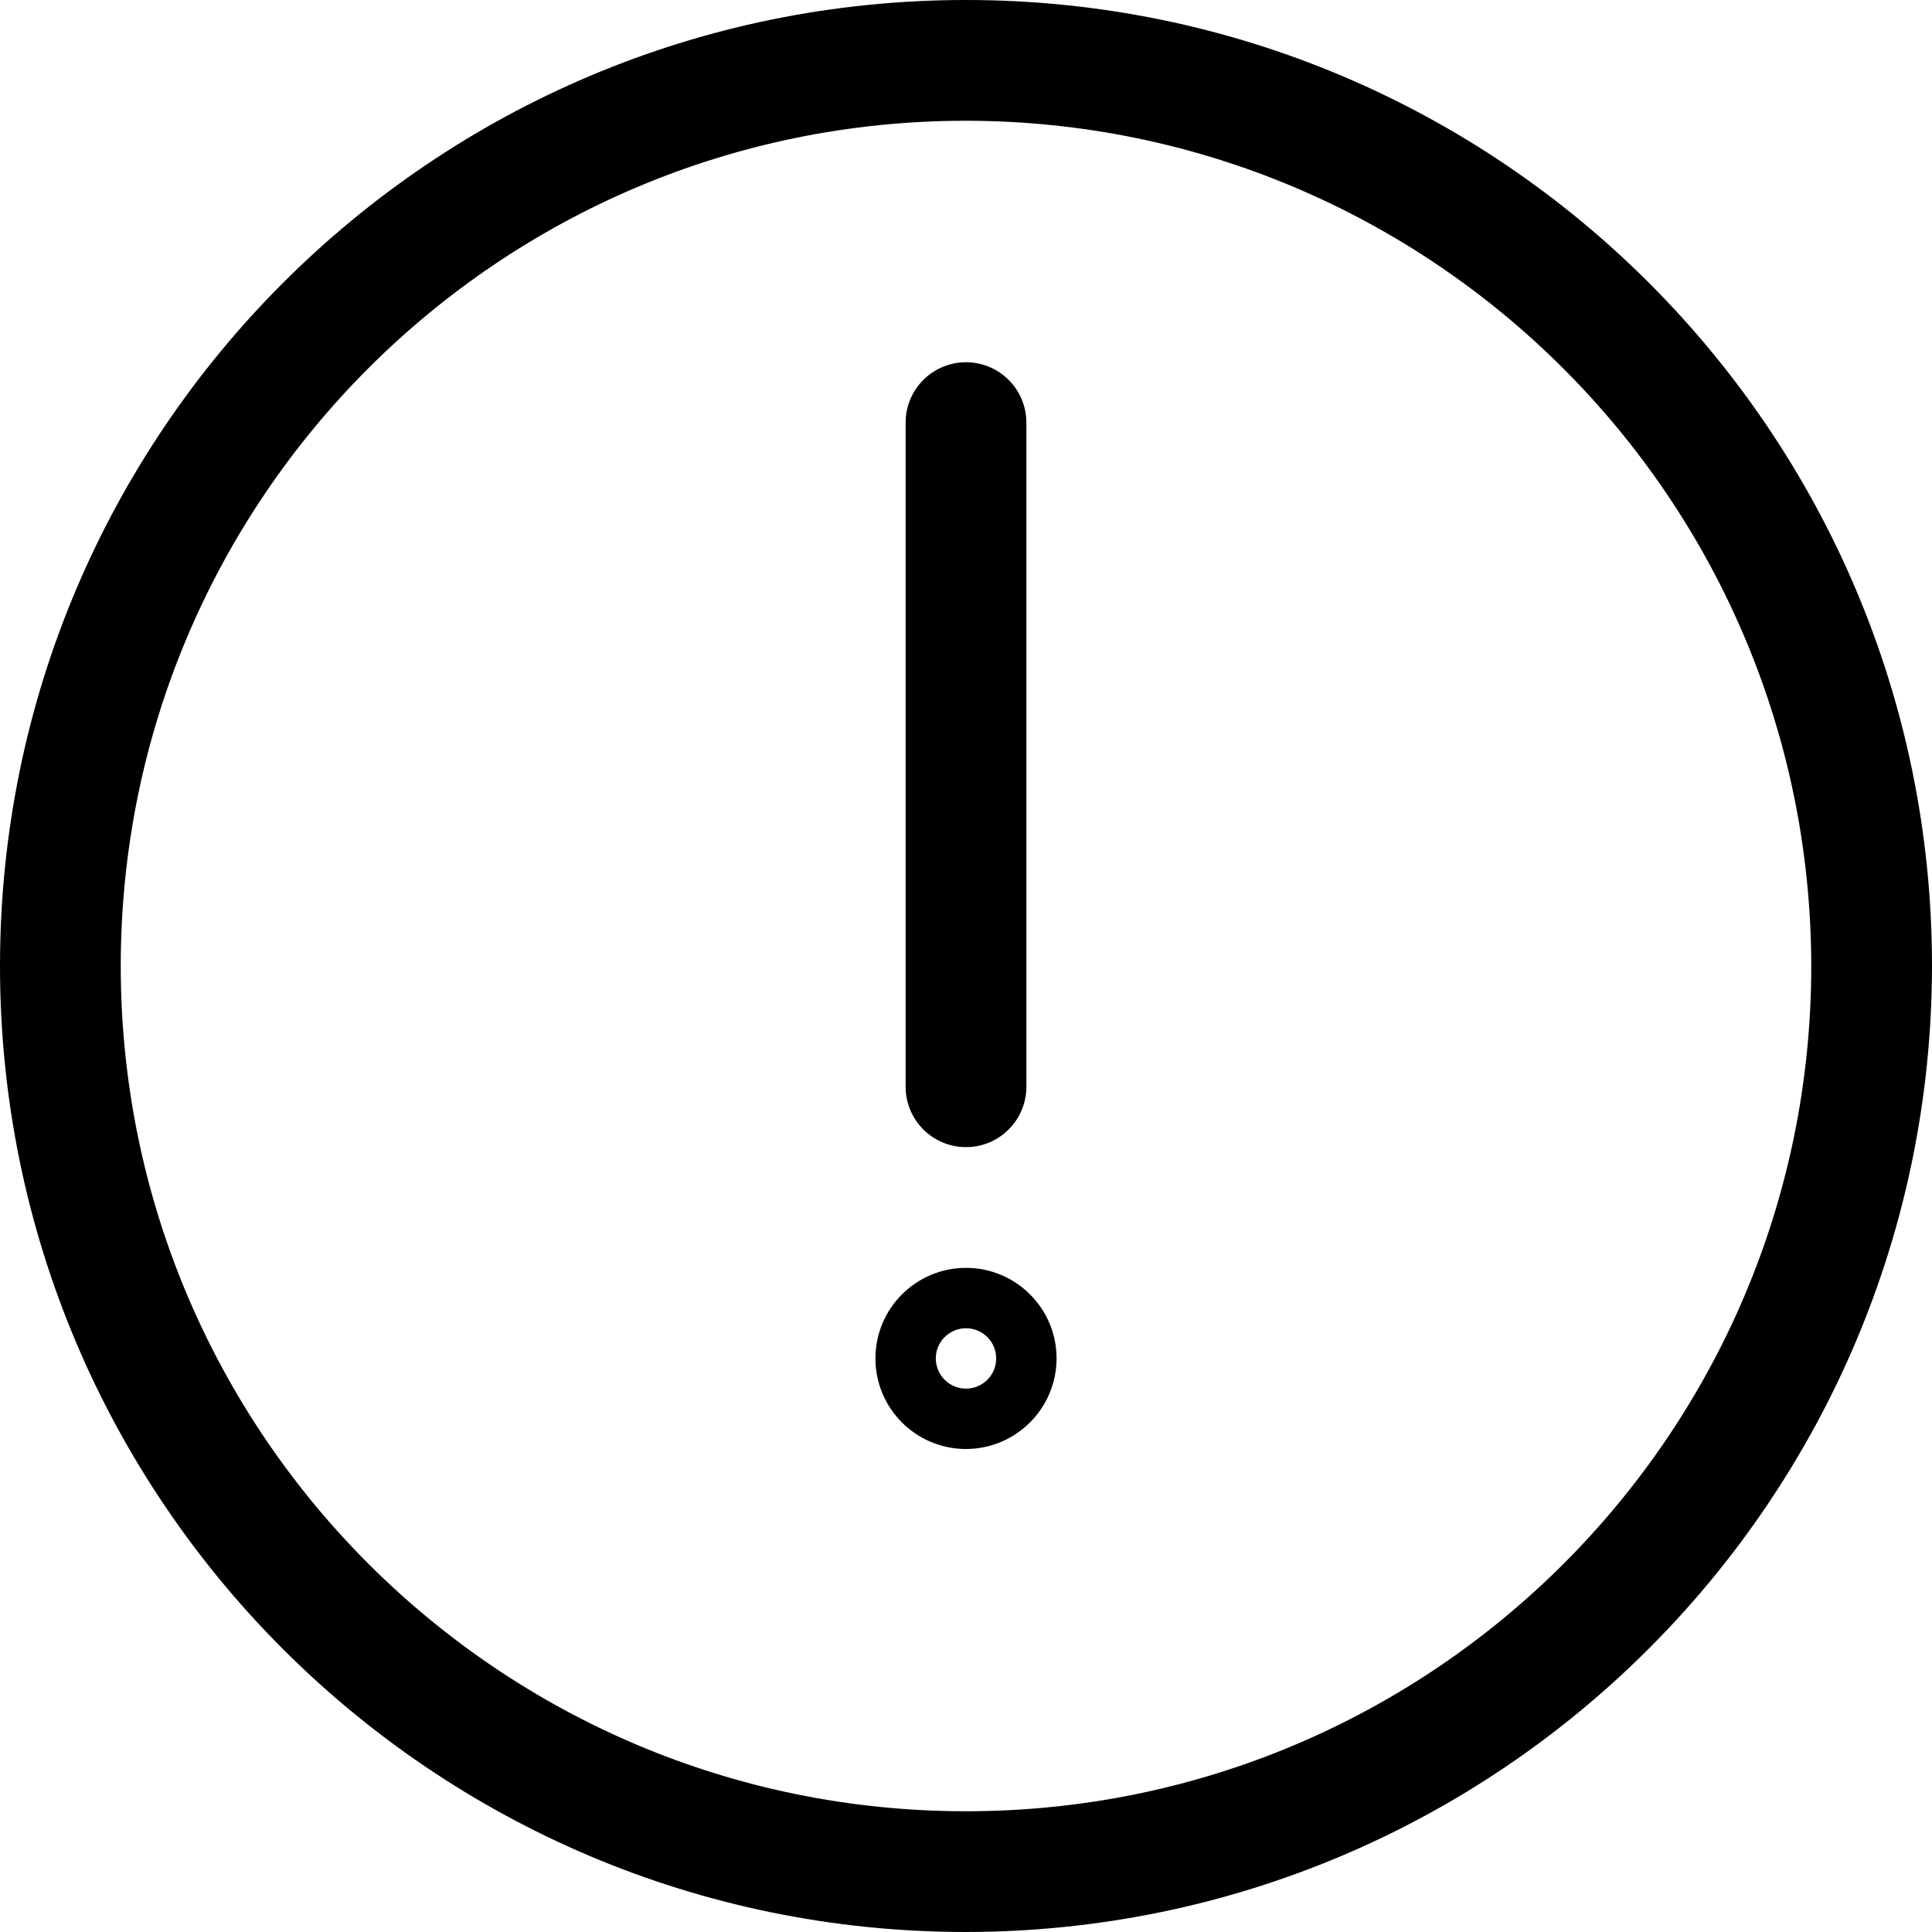
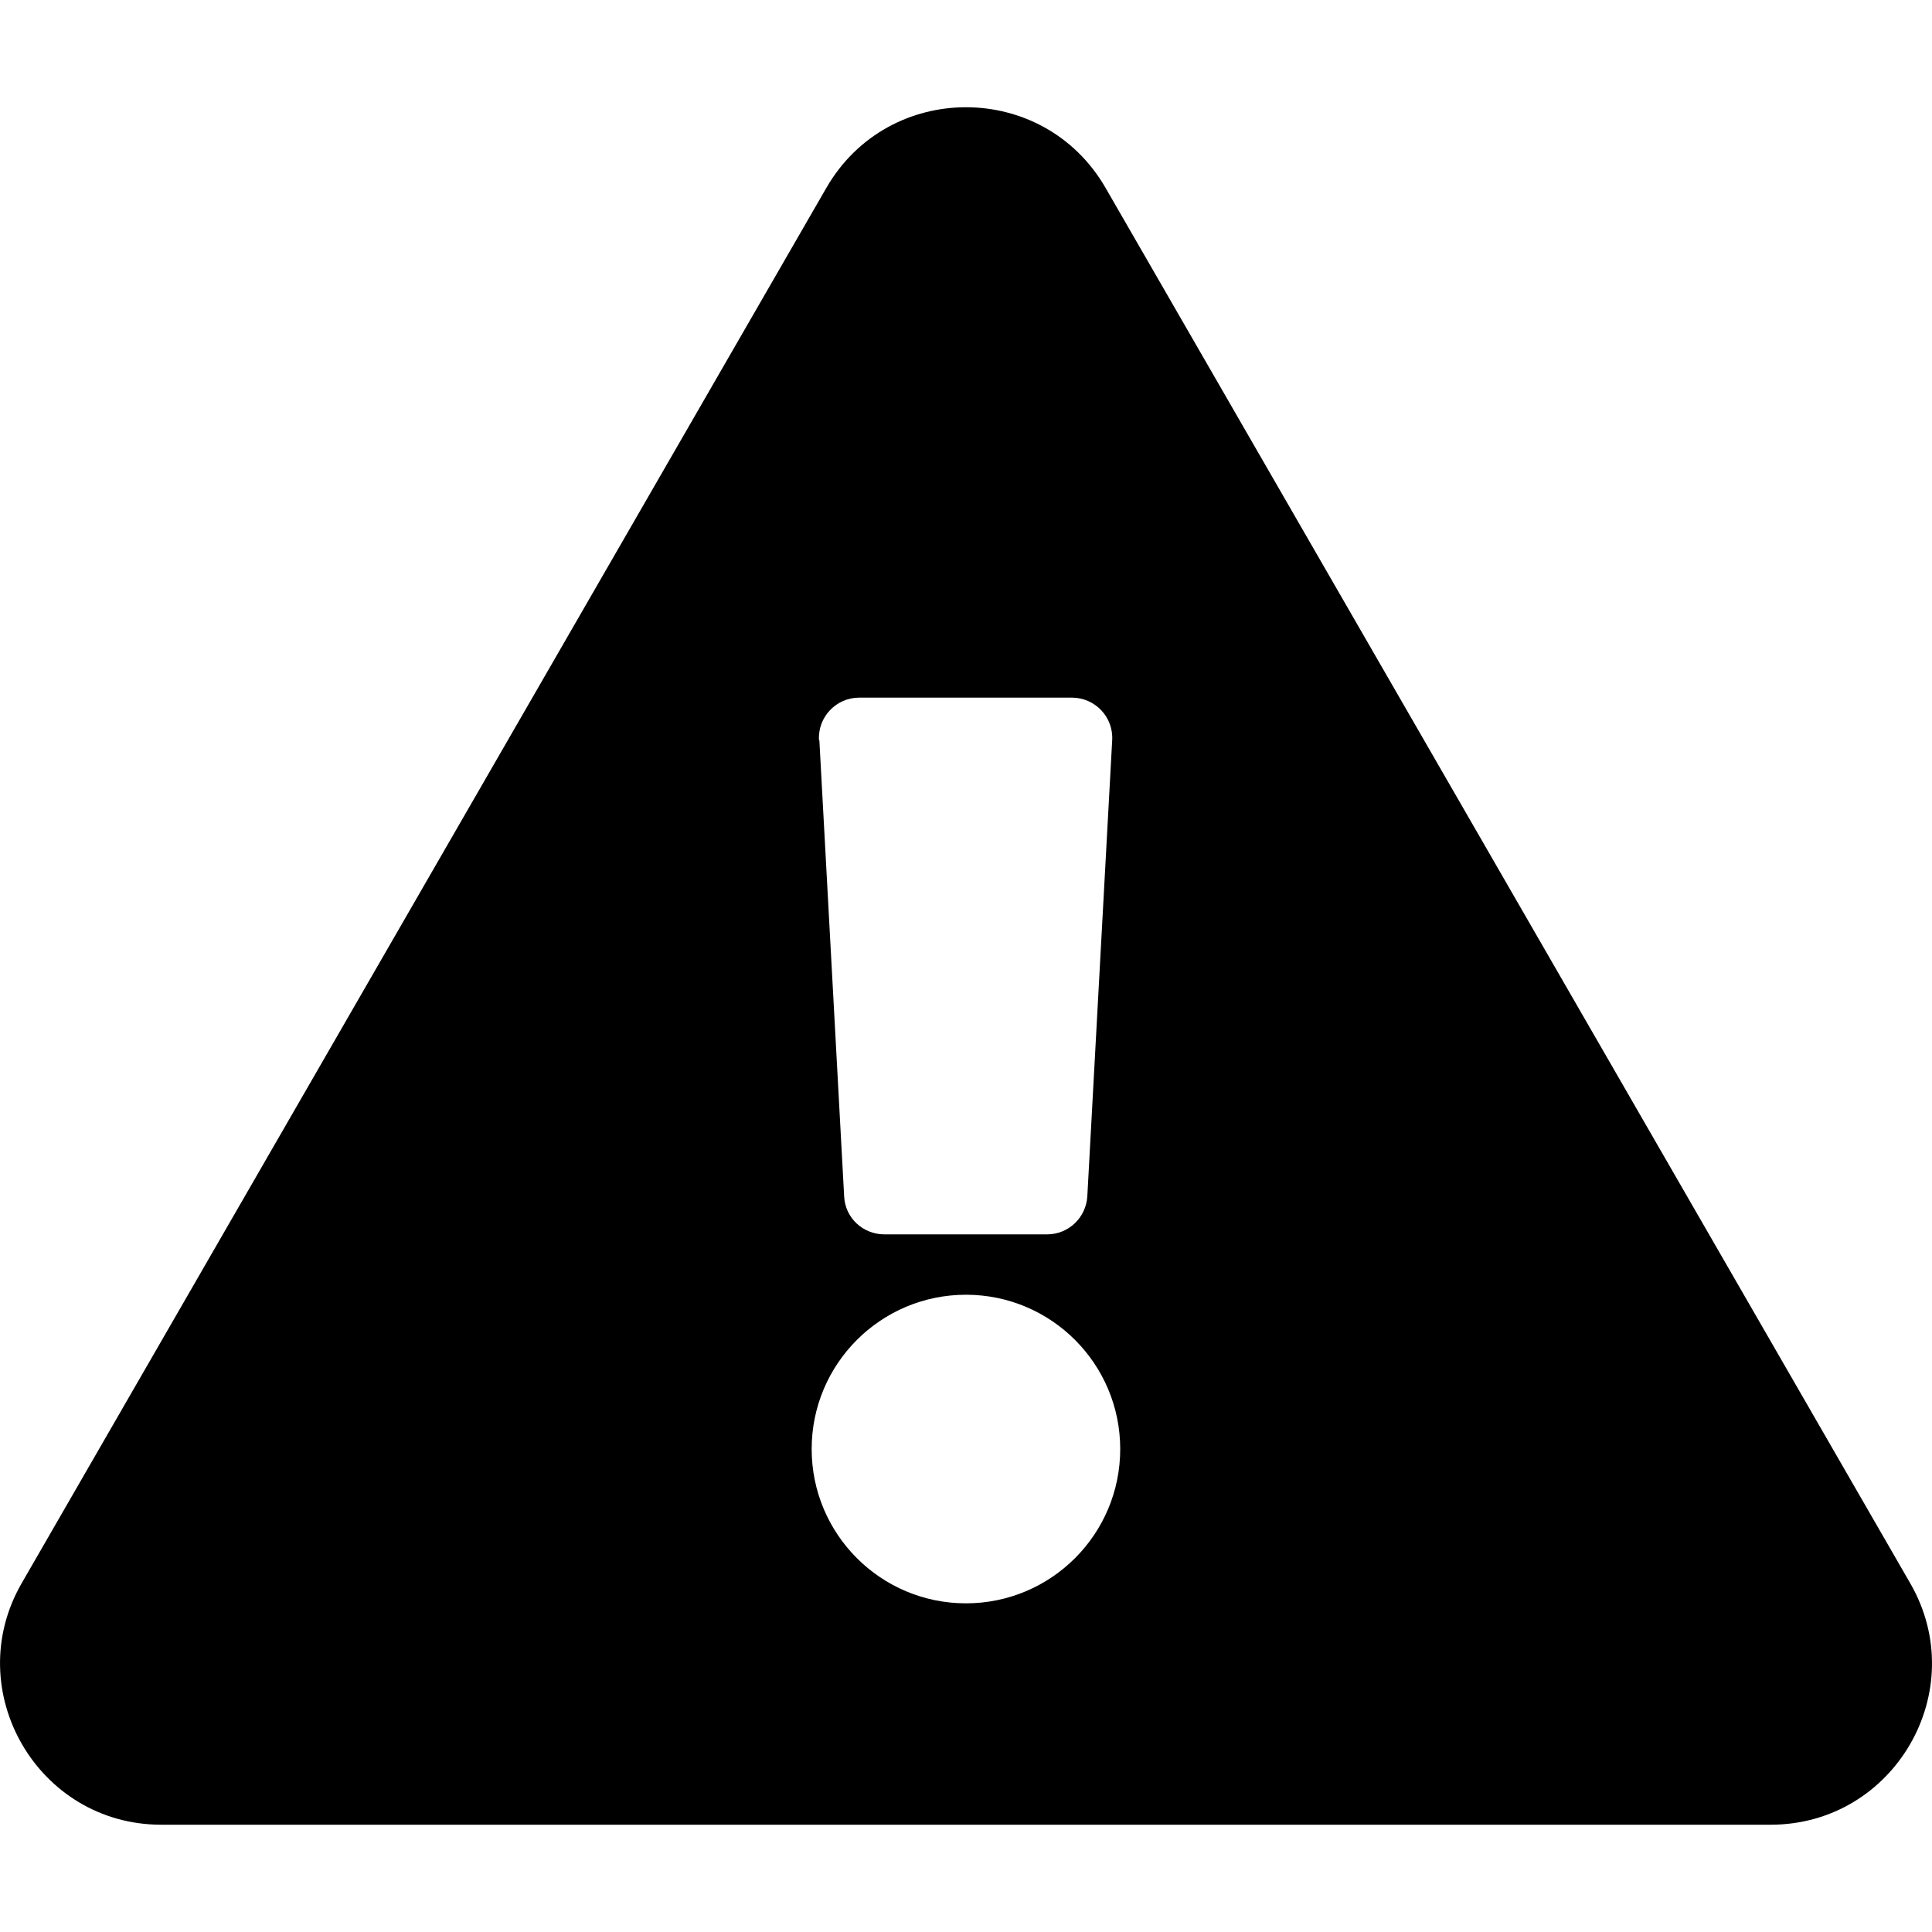
- <svg xmlns="http://www.w3.org/2000/svg" viewBox="0 0 24 24">
-   <path d="M12 18a1.125 1.125 0 1 1 1.125-1.125A1.127 1.127 0 0 1 12 18Zm0-1.5a.375.375 0 1 0 .375.375A.375.375 0 0 0 12 16.5Zm0-2.25a.75.75 0 0 1-.75-.75V5.25a.75.75 0 0 1 1.5 0v8.25a.75.75 0 0 1-.75.75Z" />
-   <path d="M12 24a12 12 0 1 1 12-12 12.014 12.014 0 0 1-12 12Zm0-22.5A10.5 10.5 0 1 0 22.5 12 10.512 10.512 0 0 0 12 1.5Z" />
+ <svg xmlns="http://www.w3.org/2000/svg" viewBox="-0.29 62.68 512 512">
+   <path d="M505.93 482.24c16.45 28.45-4.18 64.01-36.98 64.01H42.44c-32.8 0-53.34-35.65-36.98-64.01l213.26-369.8c16.45-28.45 57.51-28.45 73.96 0l213.25 369.8zM255.7 405.8c-22.58 0-40.89 18.31-40.89 40.89s18.31 40.89 40.89 40.89 40.88-18.31 40.88-40.89-18.3-40.89-40.88-40.89zm-38.85-146.95 6.57 120.9c.27 5.69 4.98 10.05 10.67 10.05h43.11c5.69 0 10.31-4.45 10.66-10.05l6.59-120.9c.36-6.13-4.53-11.29-10.68-11.29h-56.35c-6.14 0-11.03 5.16-10.67 11.29h.1z" />
</svg>
